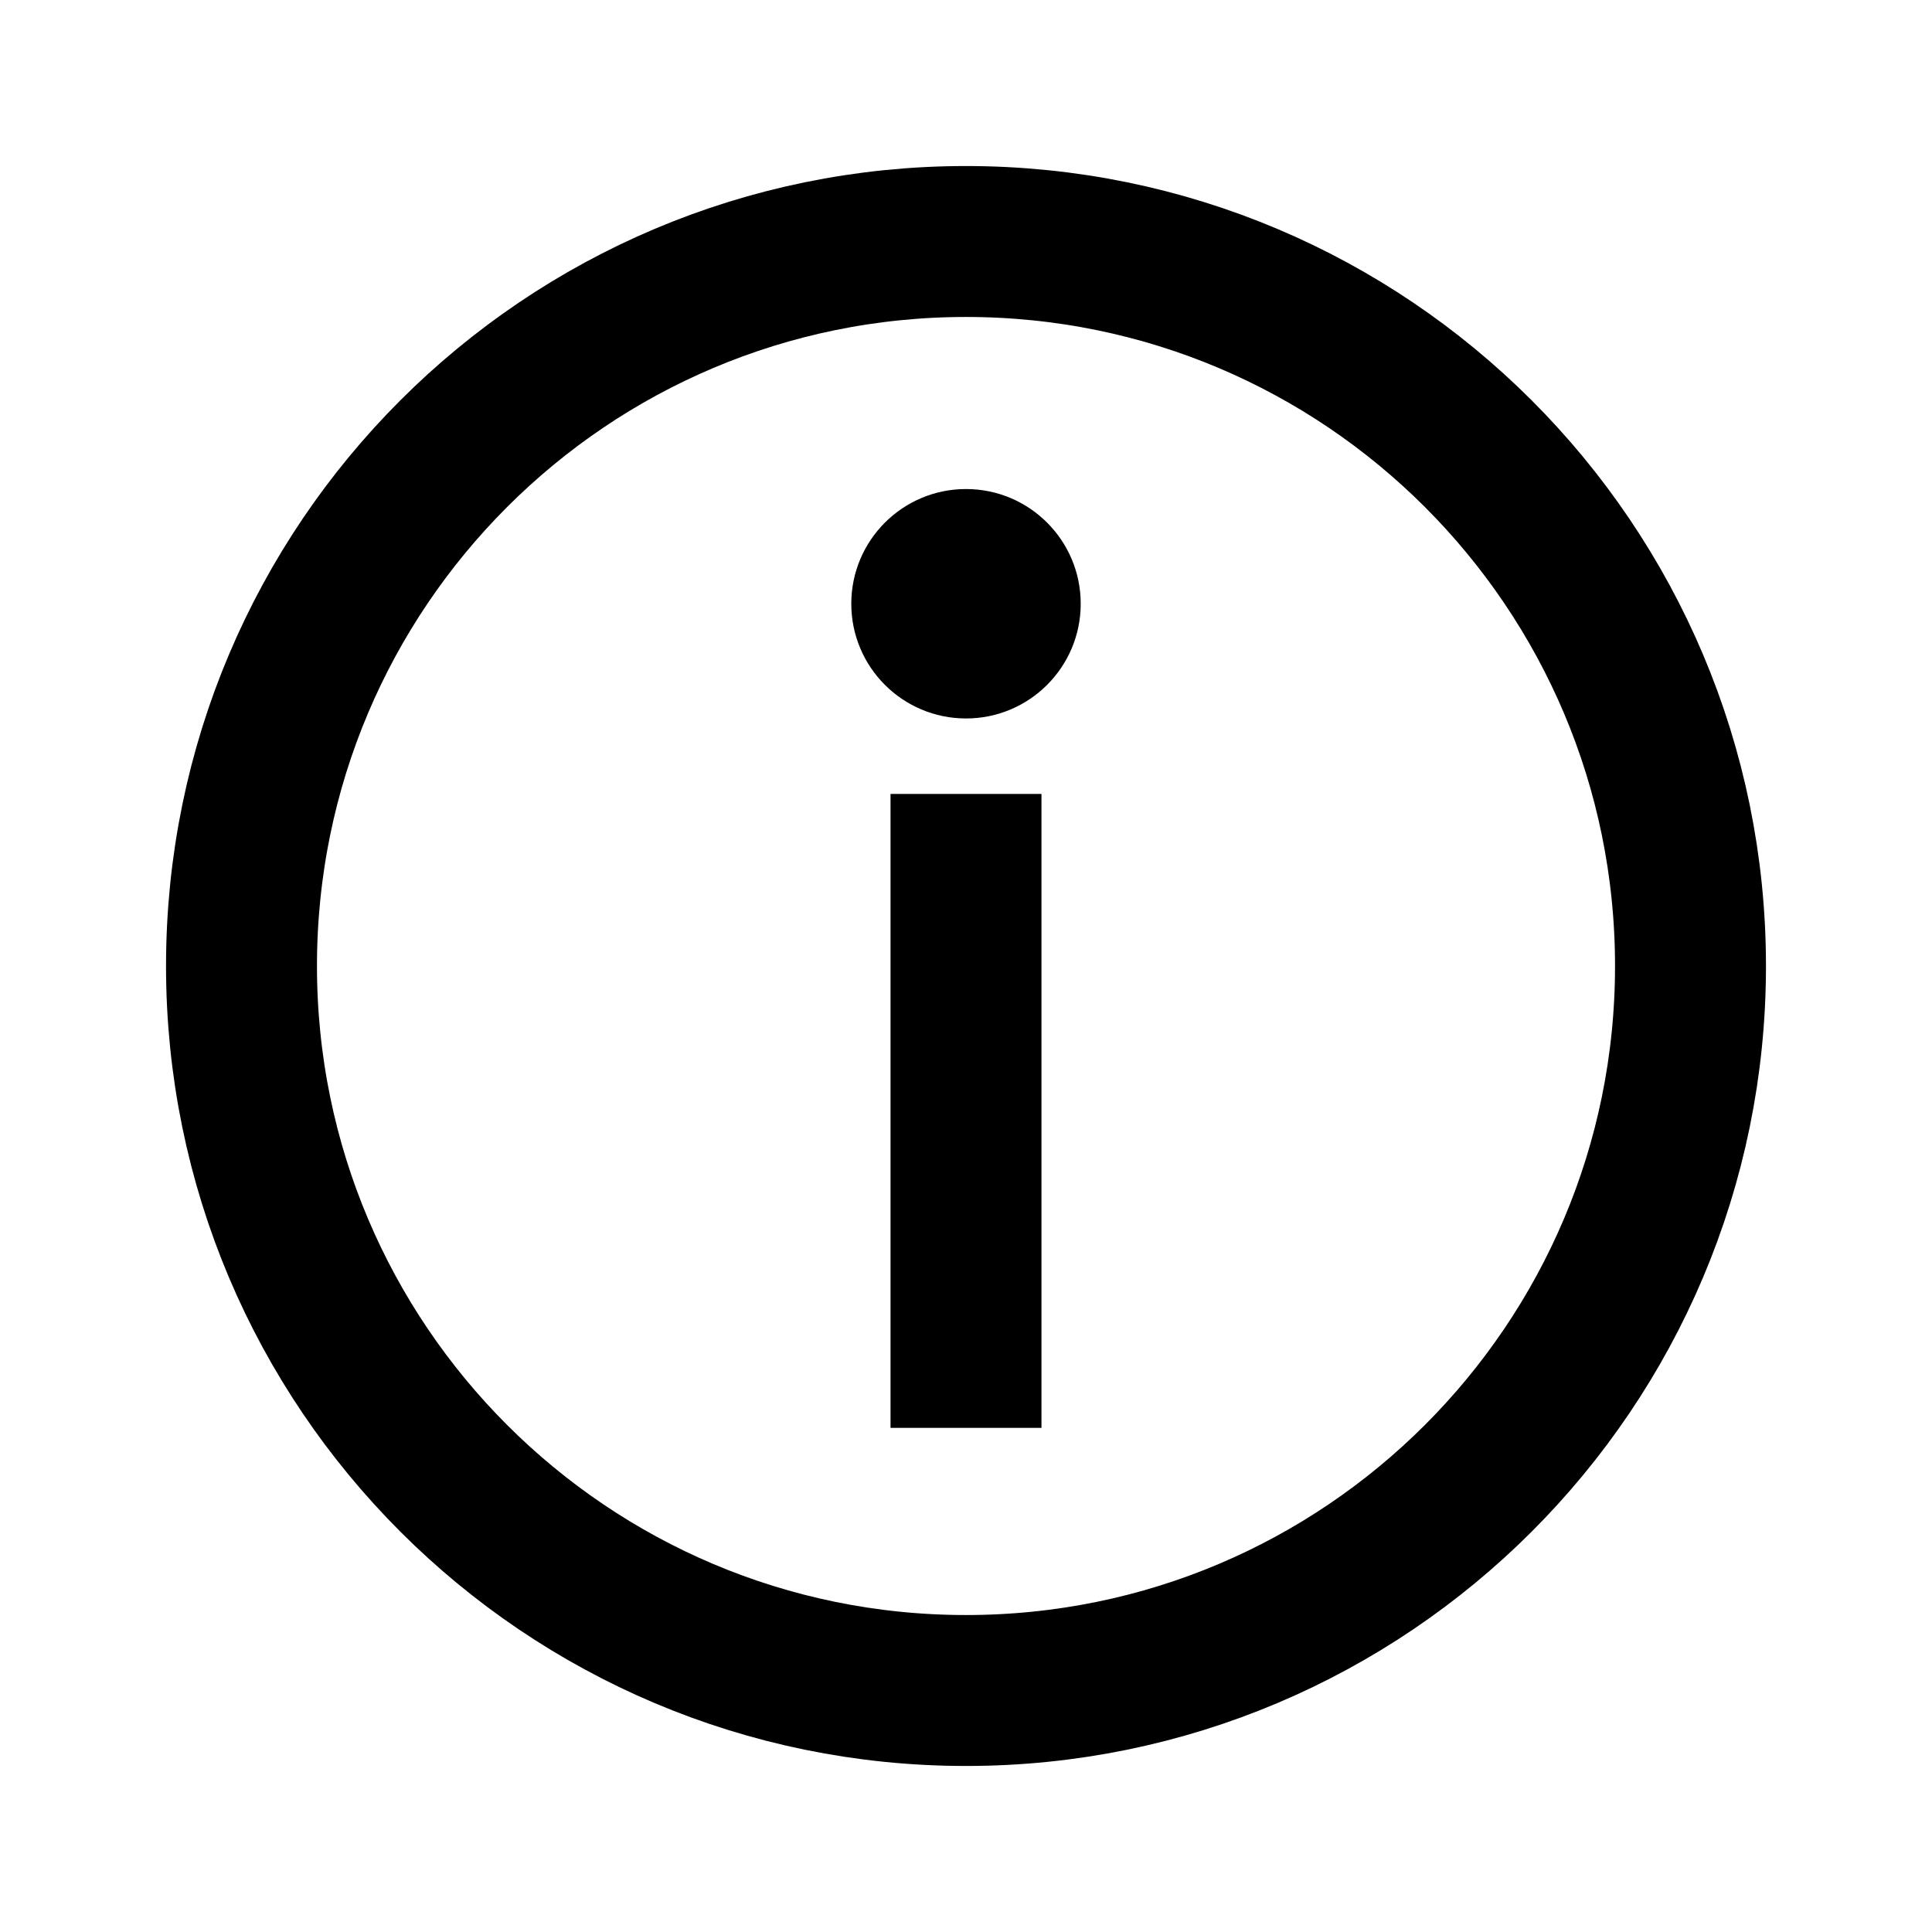
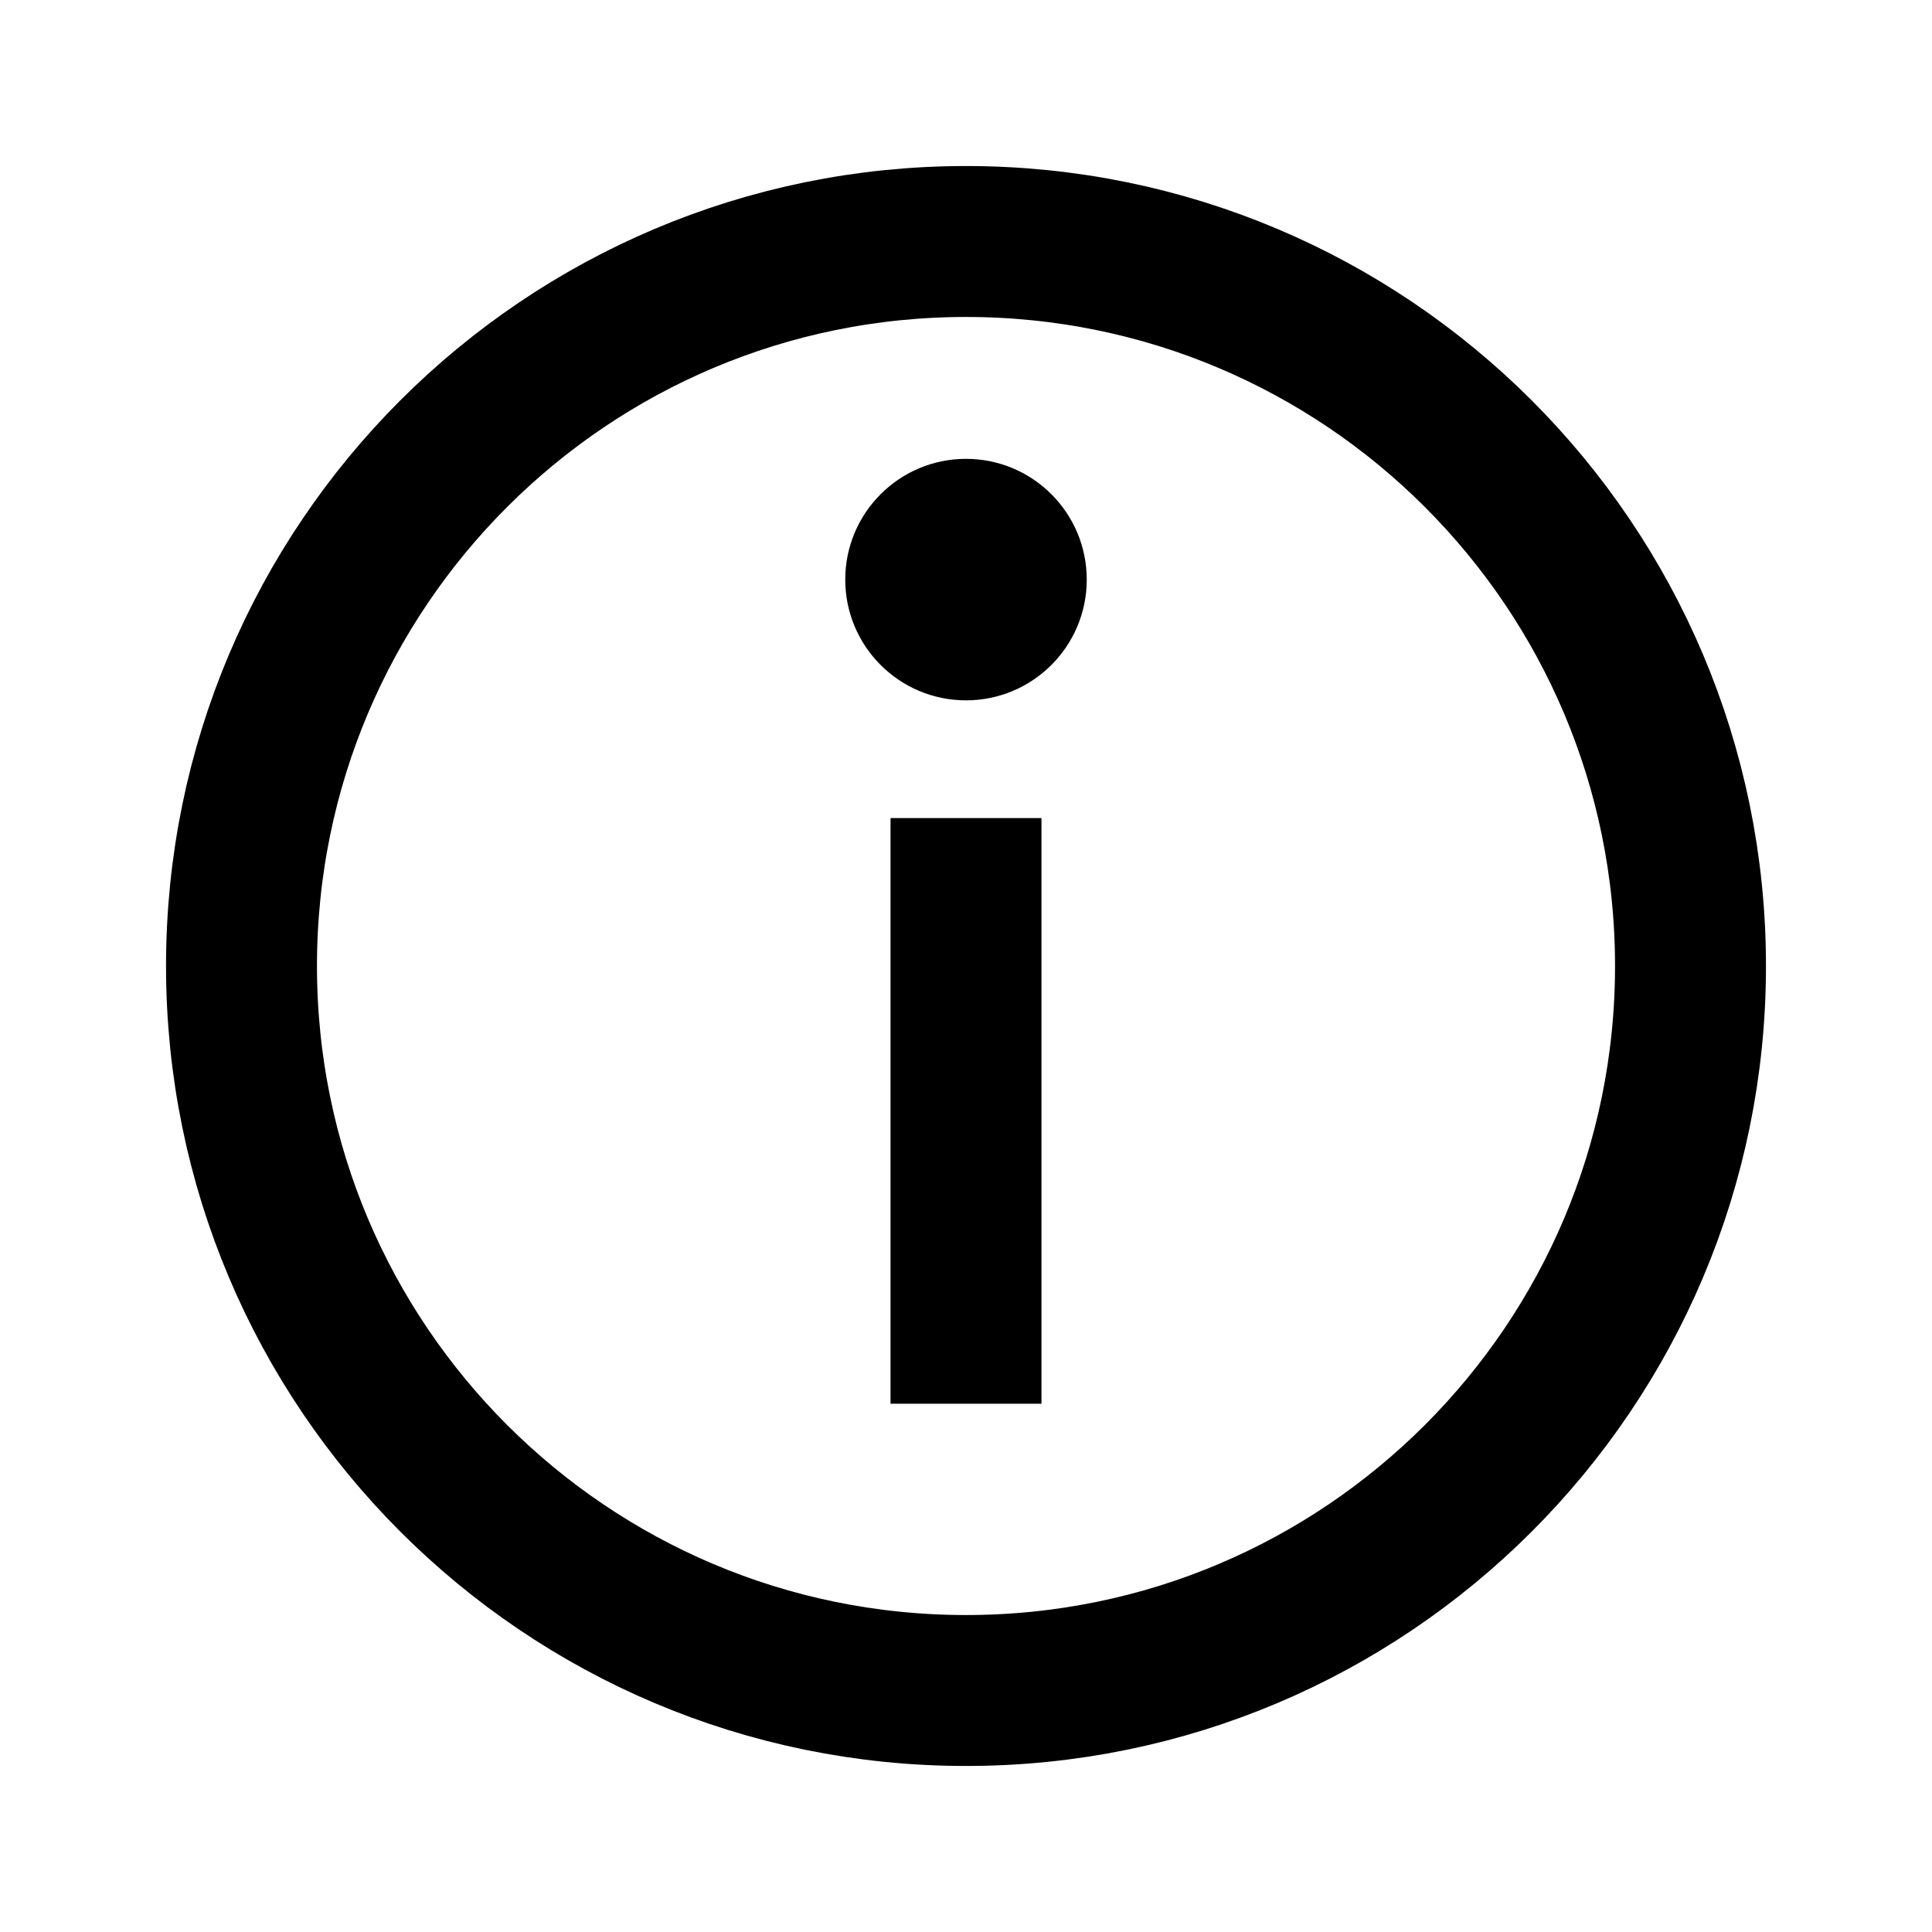
<svg xmlns="http://www.w3.org/2000/svg" viewBox="0 0 16 16" fill="none" stroke="currentColor" stroke-width="1.25" stroke-linecap="square" stroke-linejoin="miter">
  <circle cx="8" cy="8" r="6" />
-   <path d="M8 7.2v4" />
-   <circle cx="8" cy="5" r="0.95" fill="currentColor" stroke="none" />
+   <path d="M8 7.4V11" />
+   <circle cx="8" cy="4.8" r="1" fill="currentColor" stroke="none" />
</svg>
